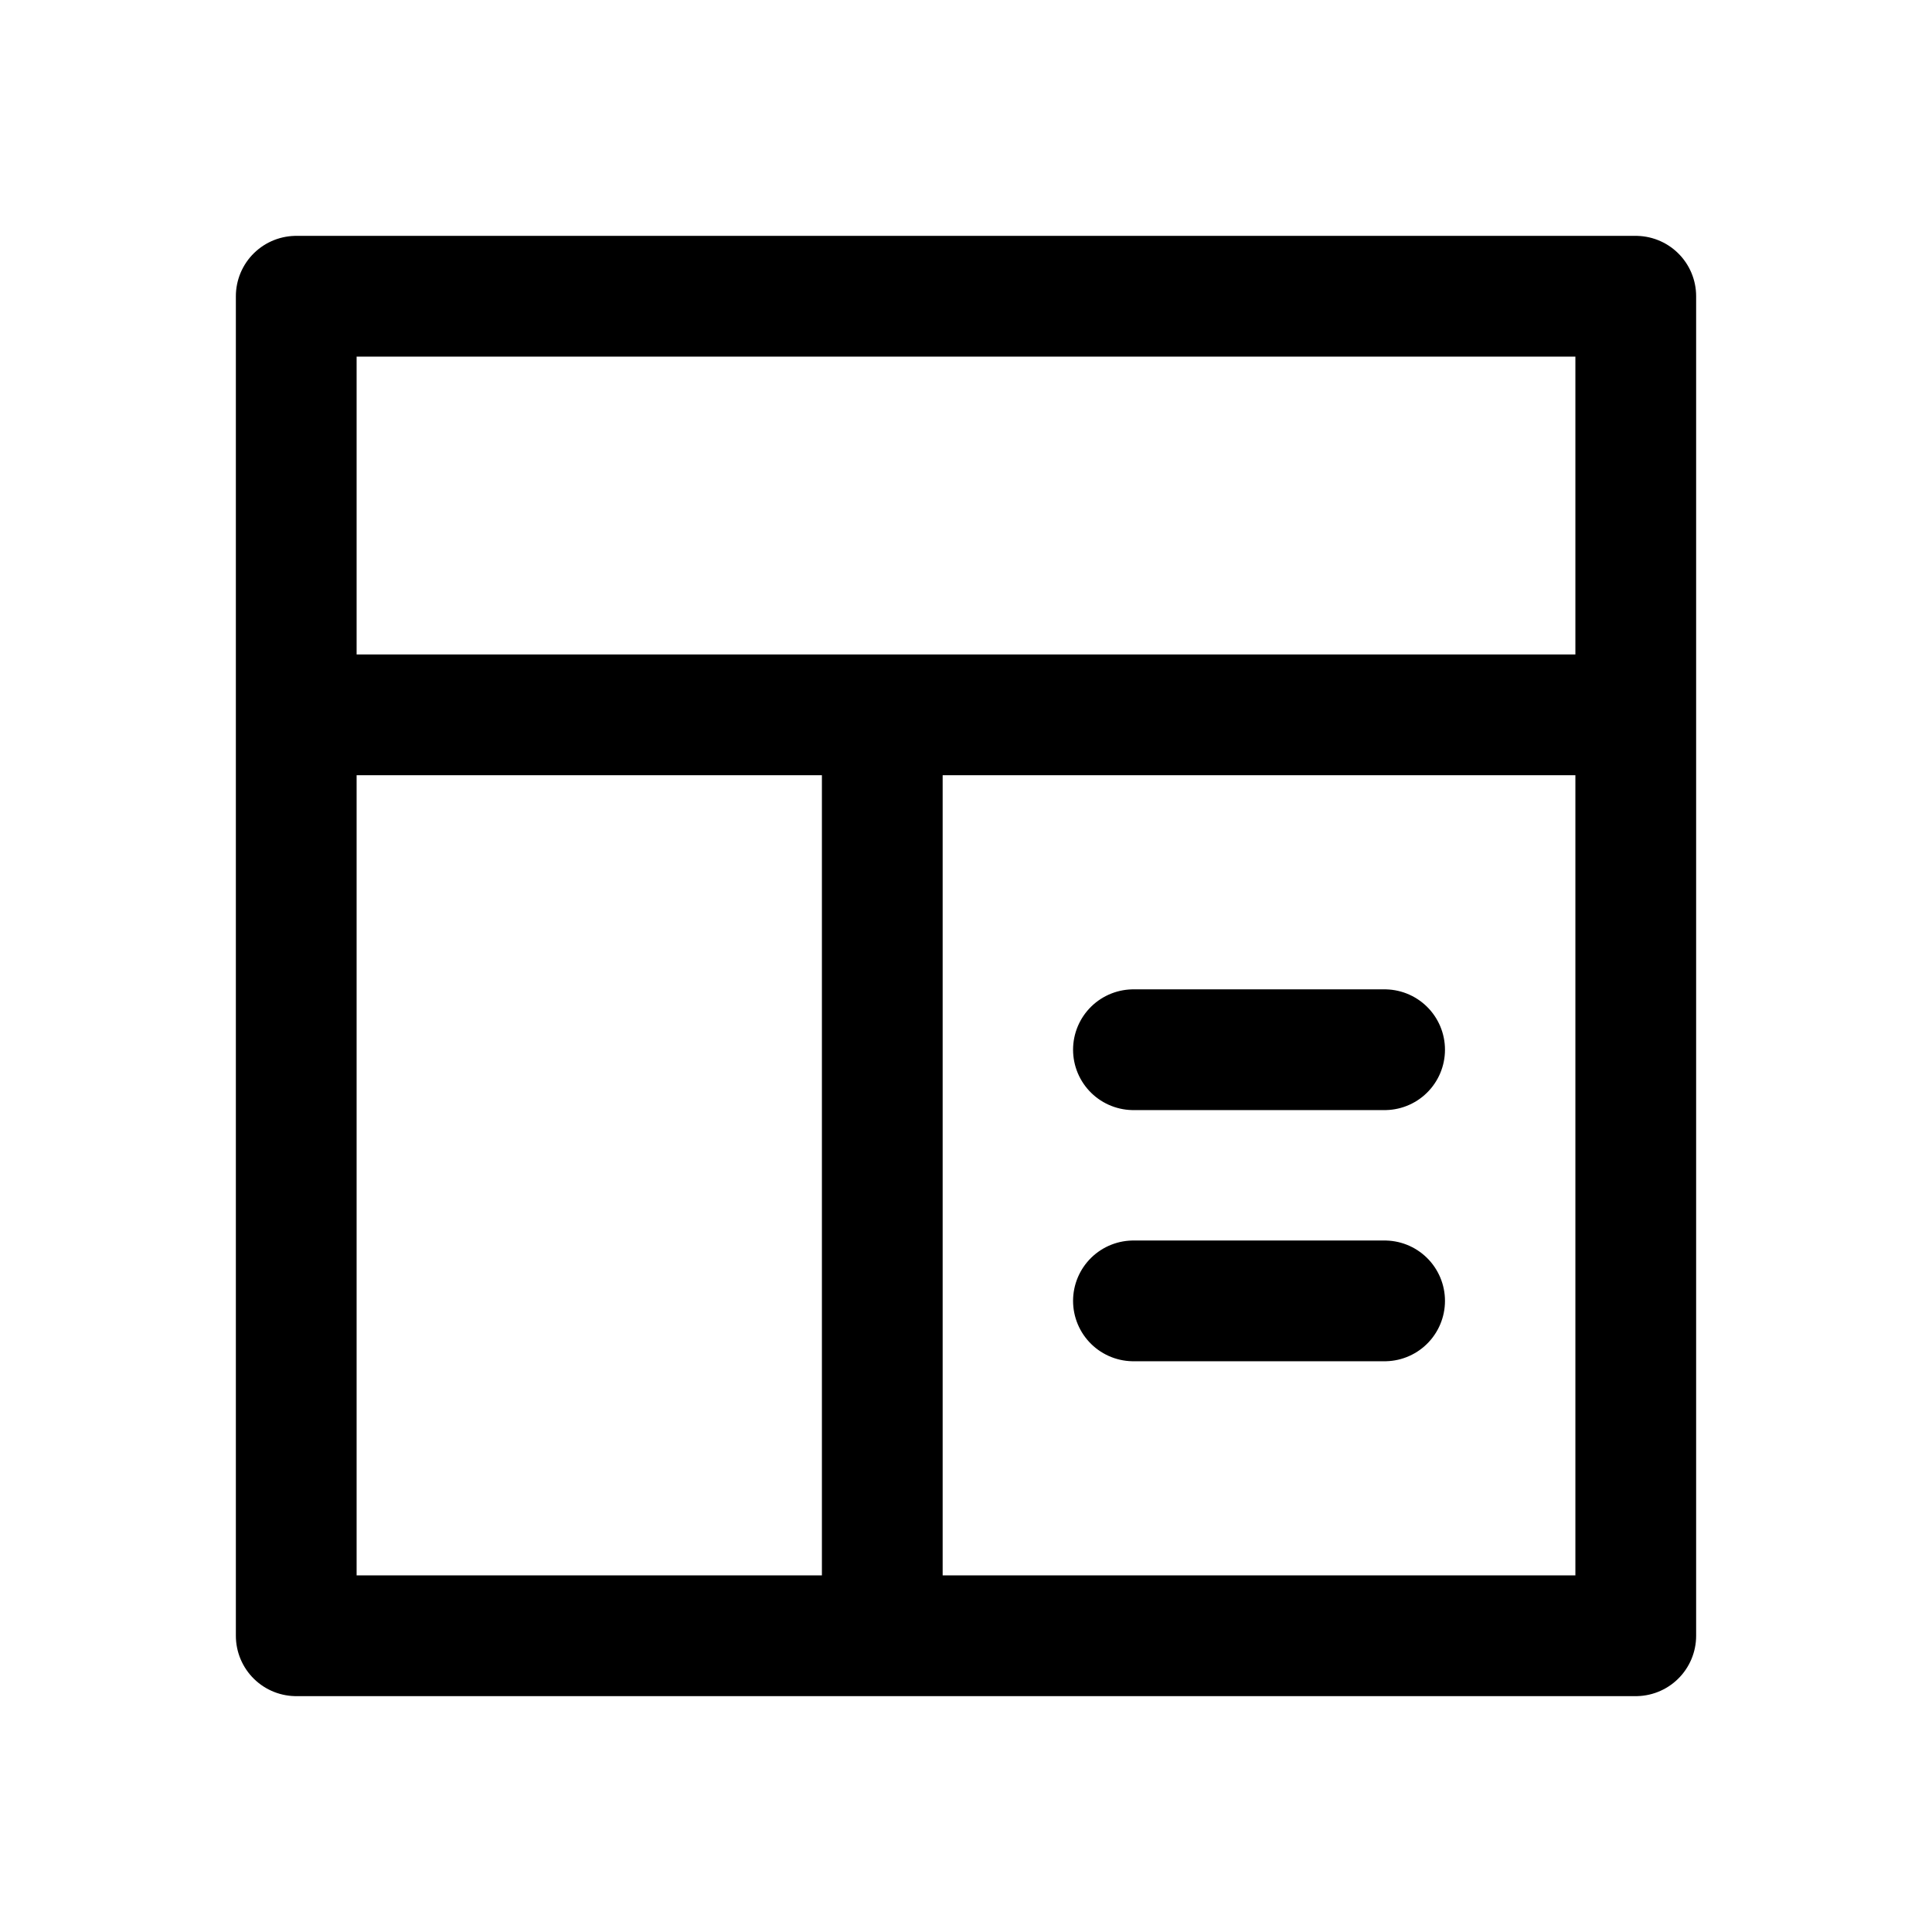
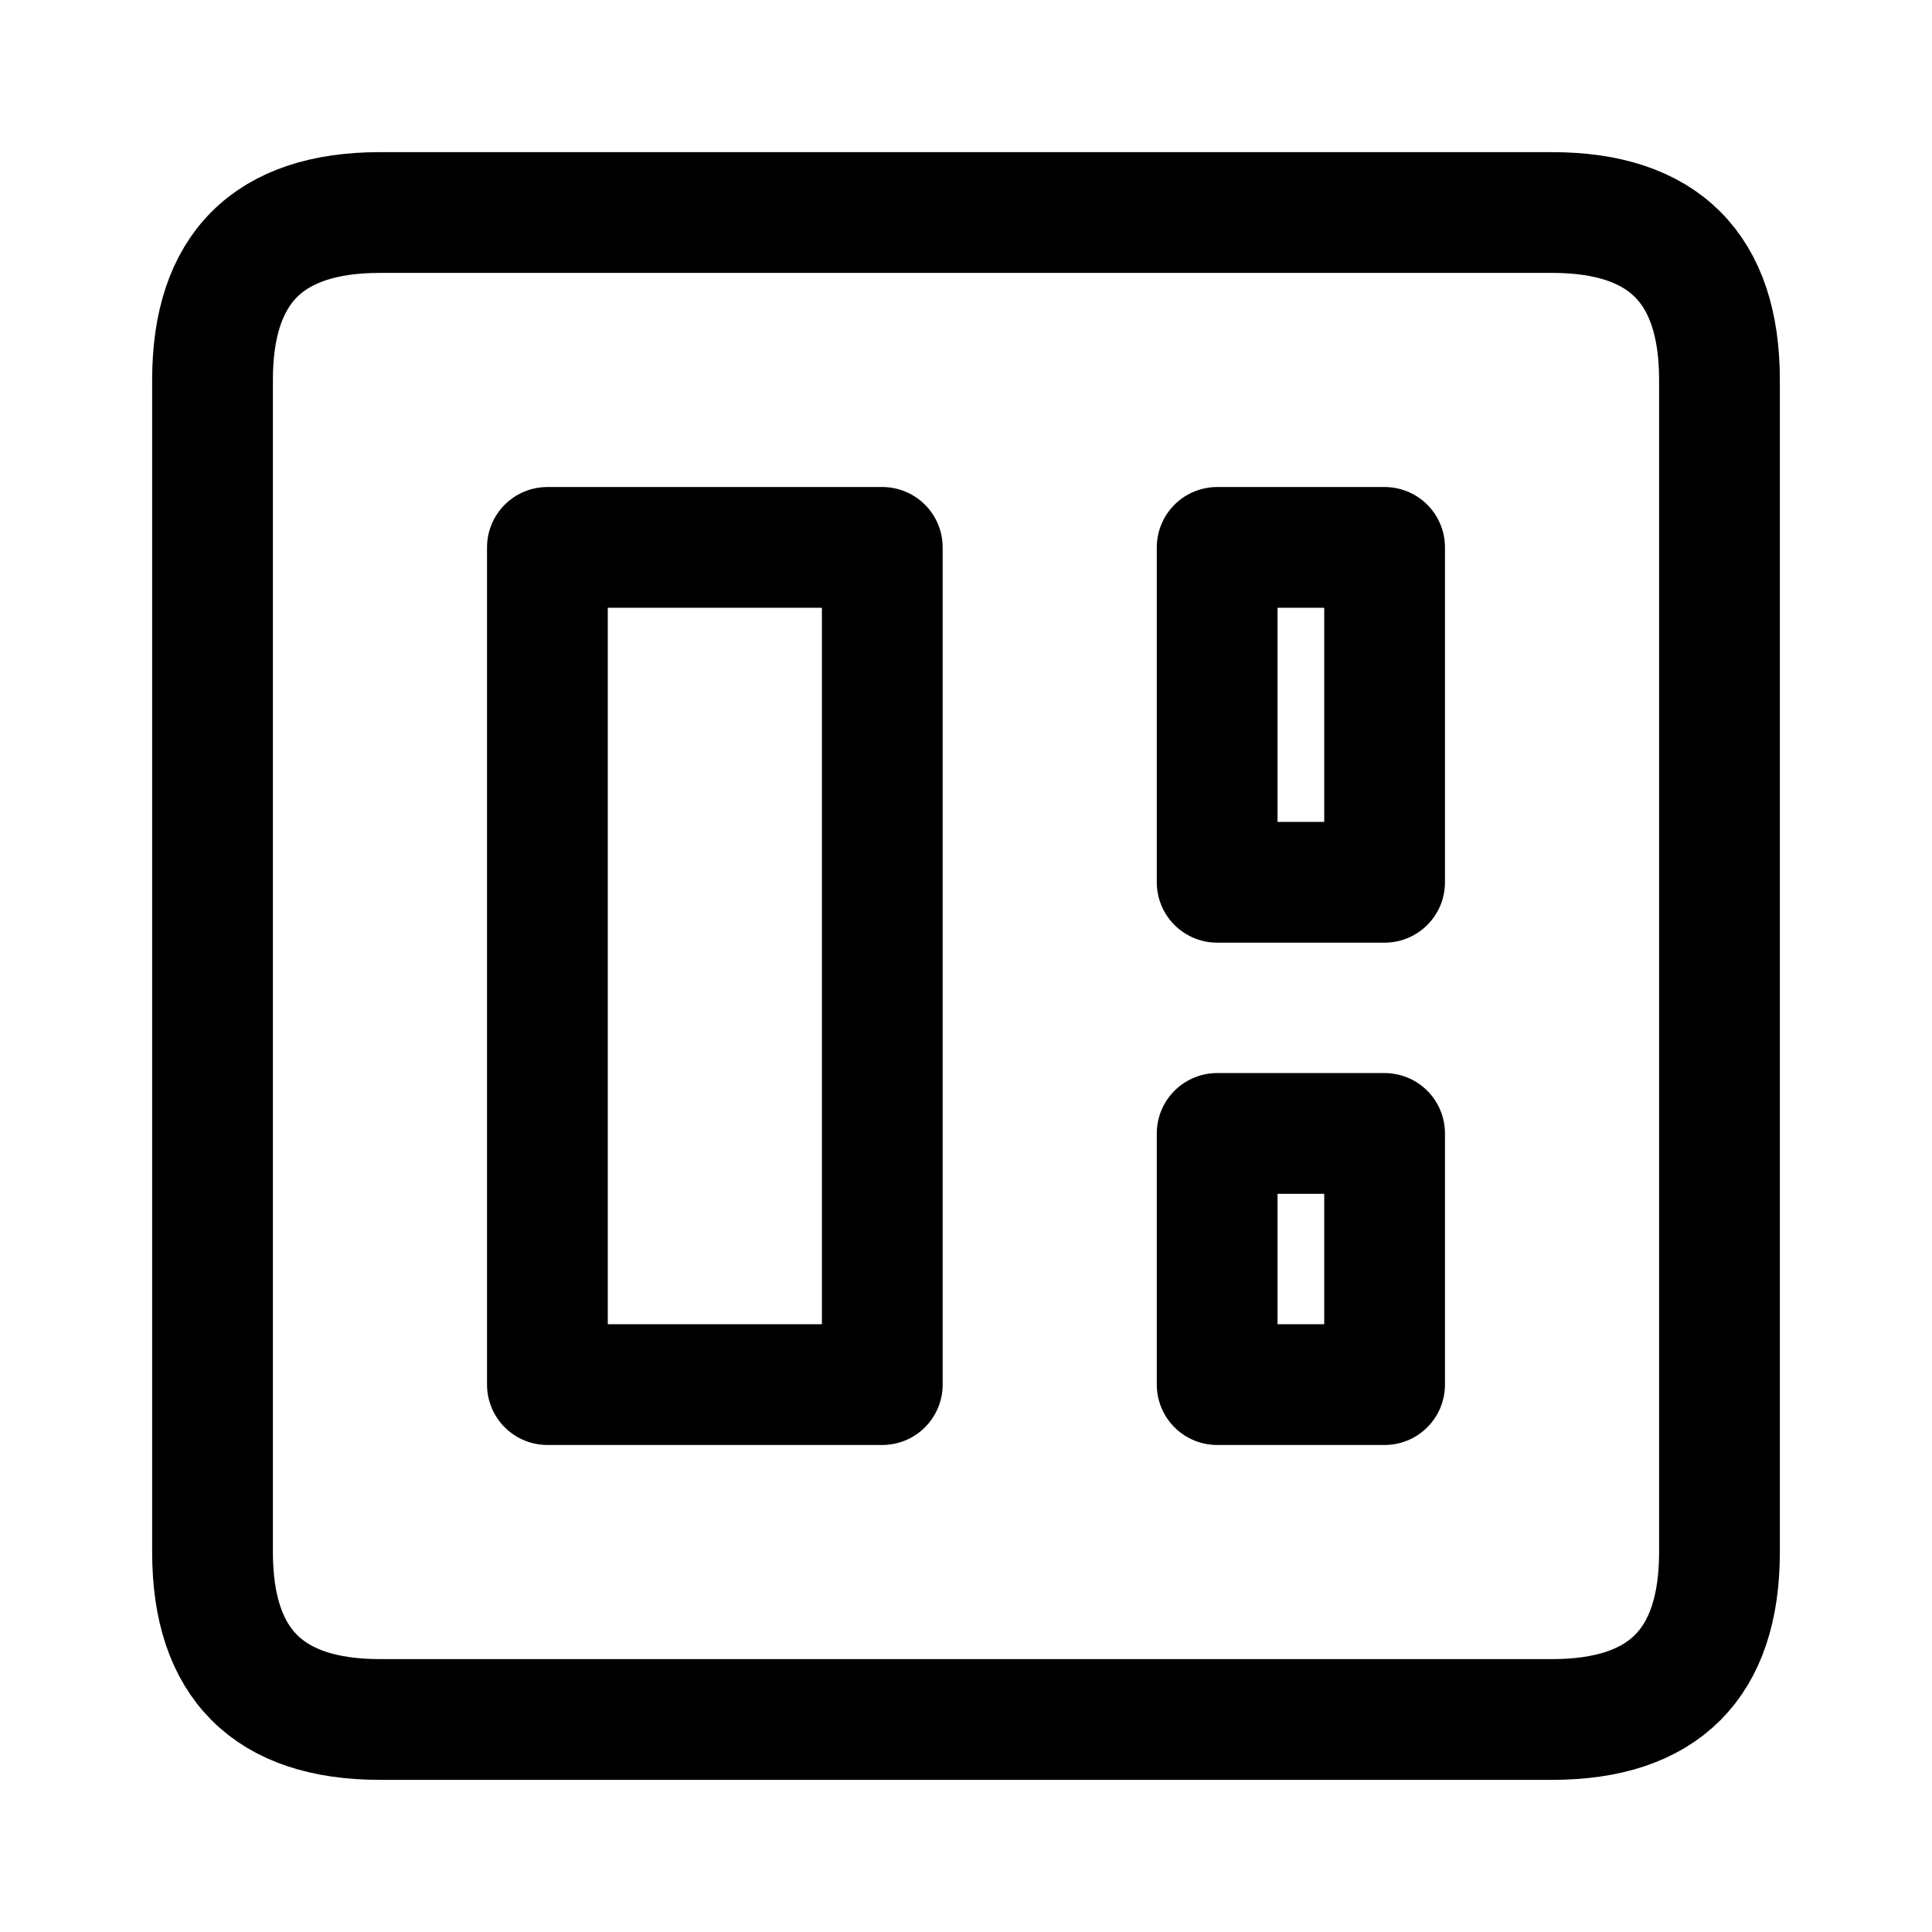
<svg xmlns="http://www.w3.org/2000/svg" viewBox="0 0 24 24" fill="none" stroke="currentColor" stroke-width="1.5" stroke-linecap="round" stroke-linejoin="round">
-   <path d="M 3.68 3.68 L 20.32 3.68 L 20.32 20.32 L 3.68 20.32 Z M 3.68 8.88 L 20.32 8.88 M 10.96 8.88 L 10.96 20.32 M 14.08 13.04 L 17.2 13.04 M 14.08 16.16 L 17.2 16.16" />
+   <path d="M 4.72 2.64 L 19.28 2.64 Q 21.36 2.64 21.36 4.72 L 21.36 19.28 Q 21.36 21.36 19.28 21.36 L 4.72 21.36 Q 2.64 21.36 2.64 19.28 L 2.64 4.72 Q 2.64 2.64 4.72 2.64 Z M 6.8 6.8 L 10.96 6.8 L 10.96 17.2 L 6.8 17.2 Z M 15.12 6.8 L 17.2 6.8 L 17.2 10.96 L 15.12 10.96 Z M 15.12 14.08 L 17.2 14.08 L 17.2 17.2 L 15.12 17.2 Z" />
</svg>
